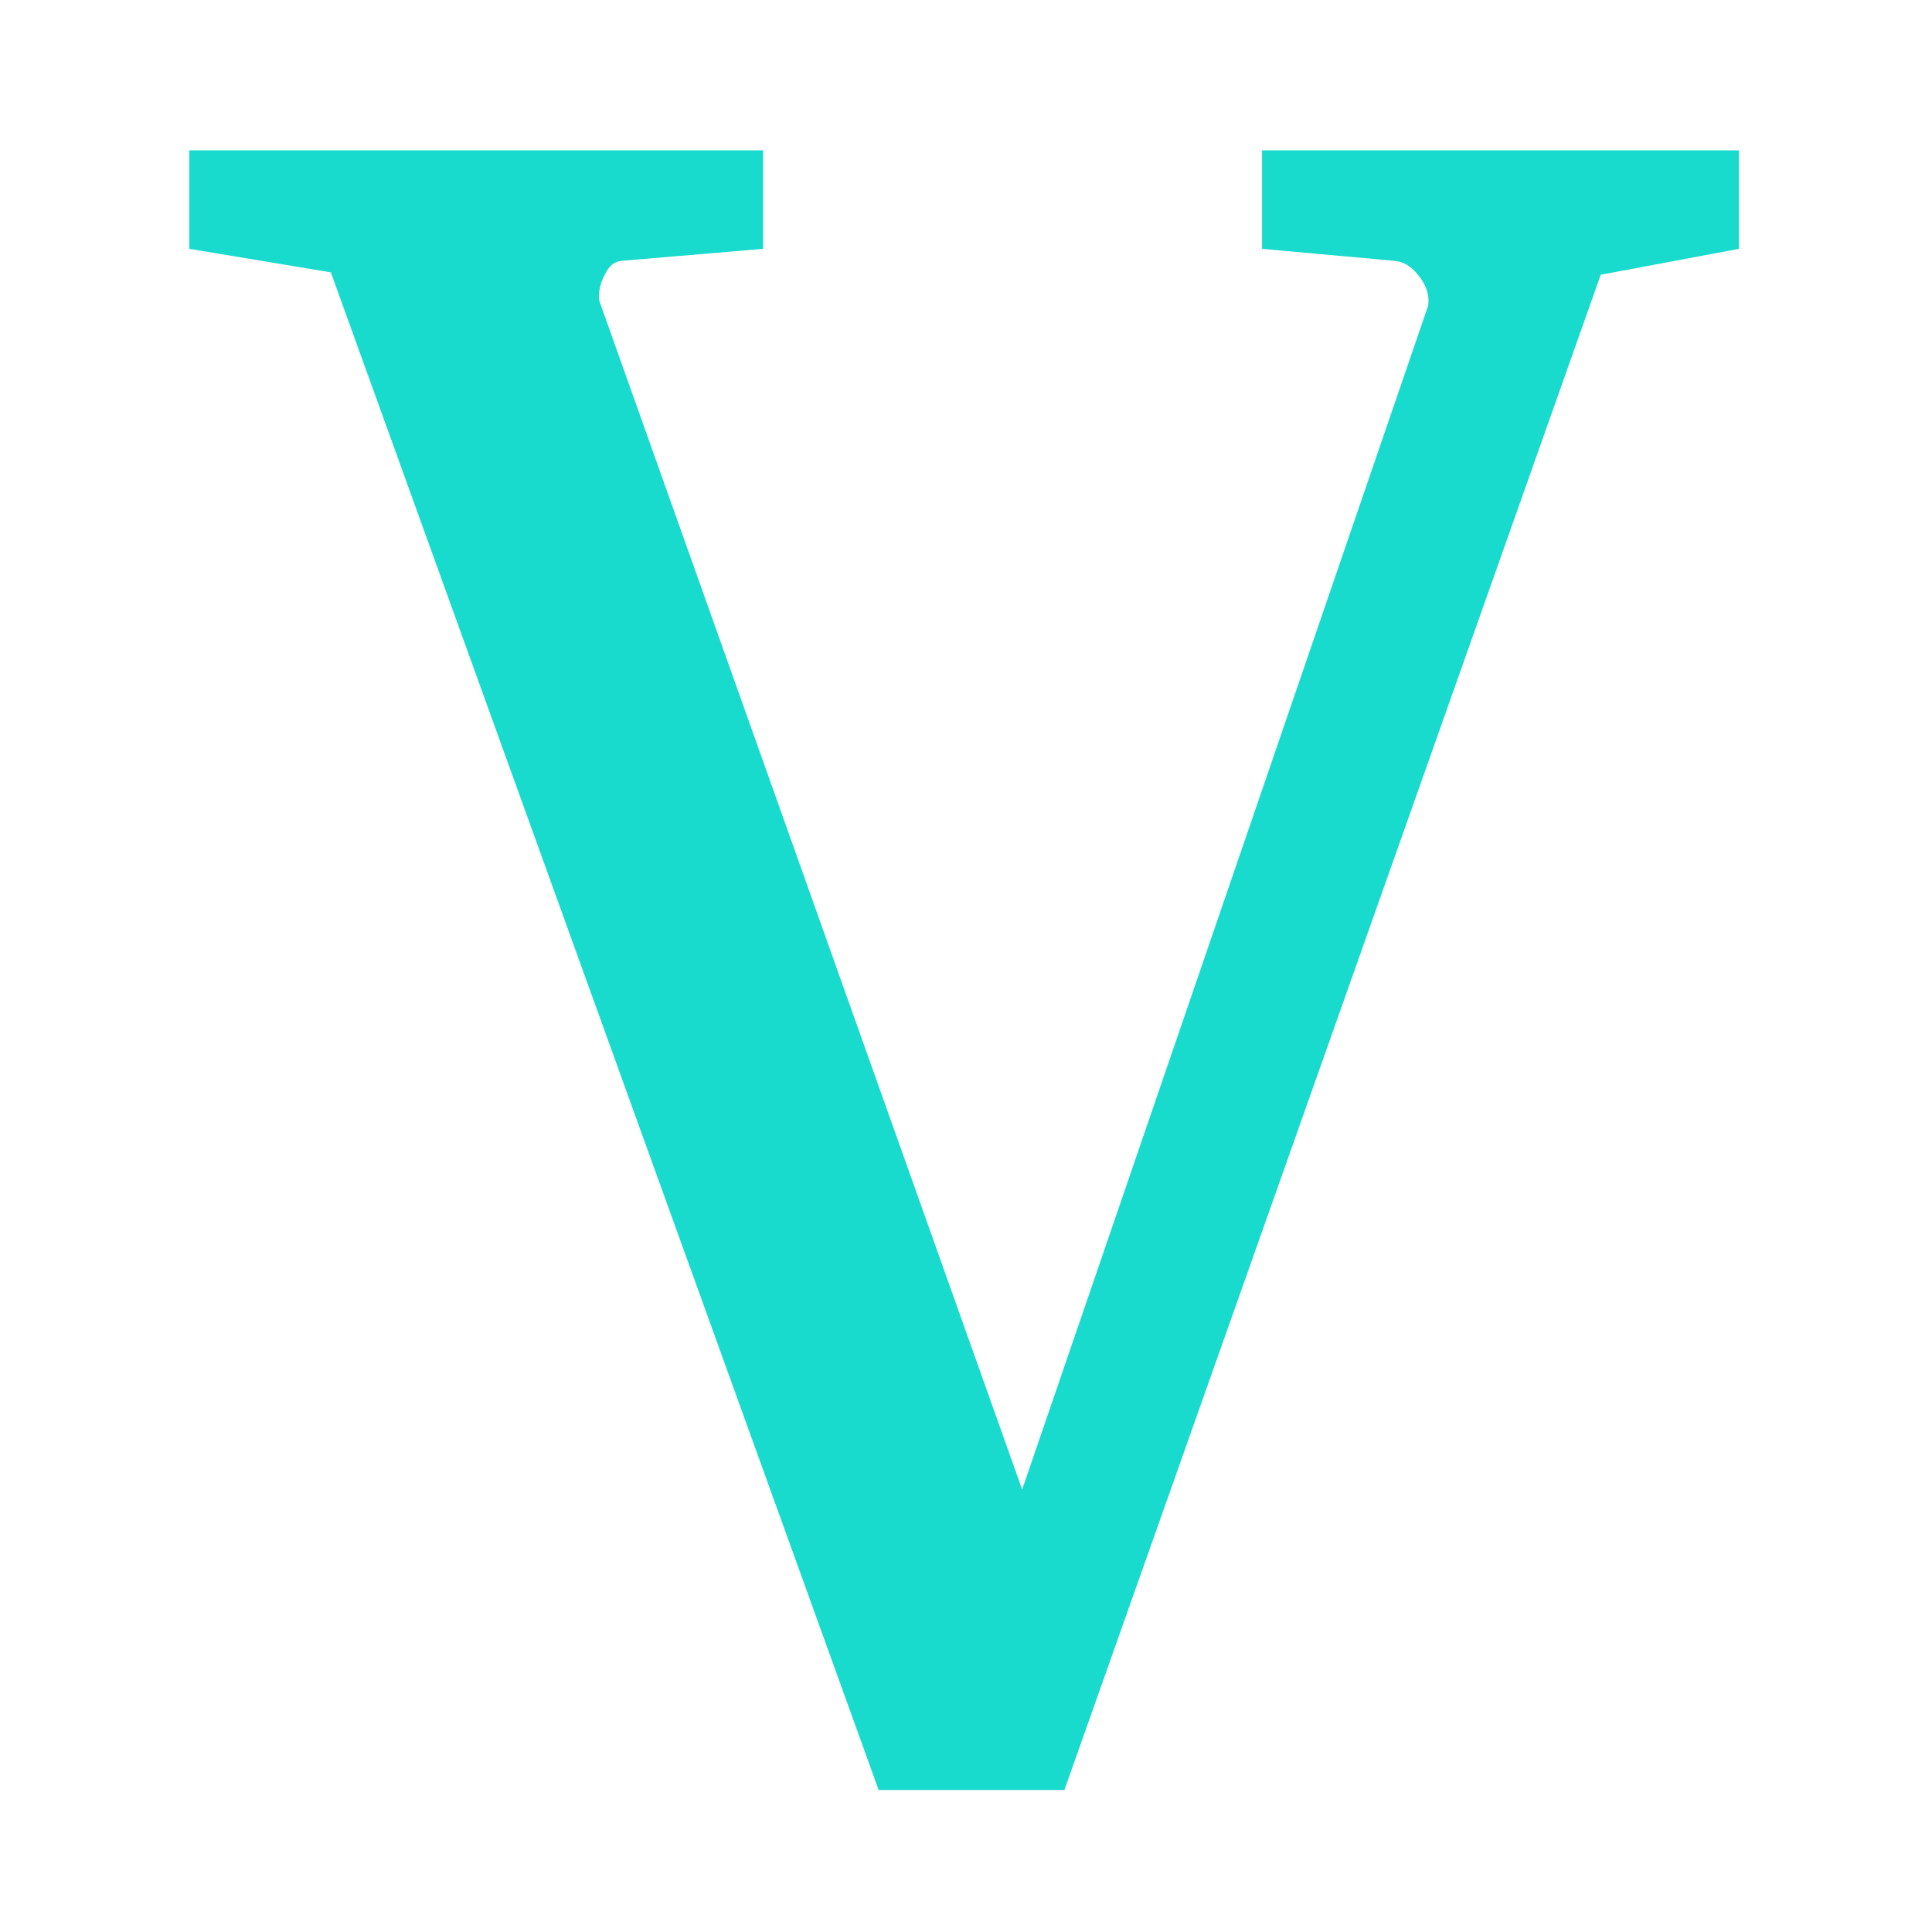
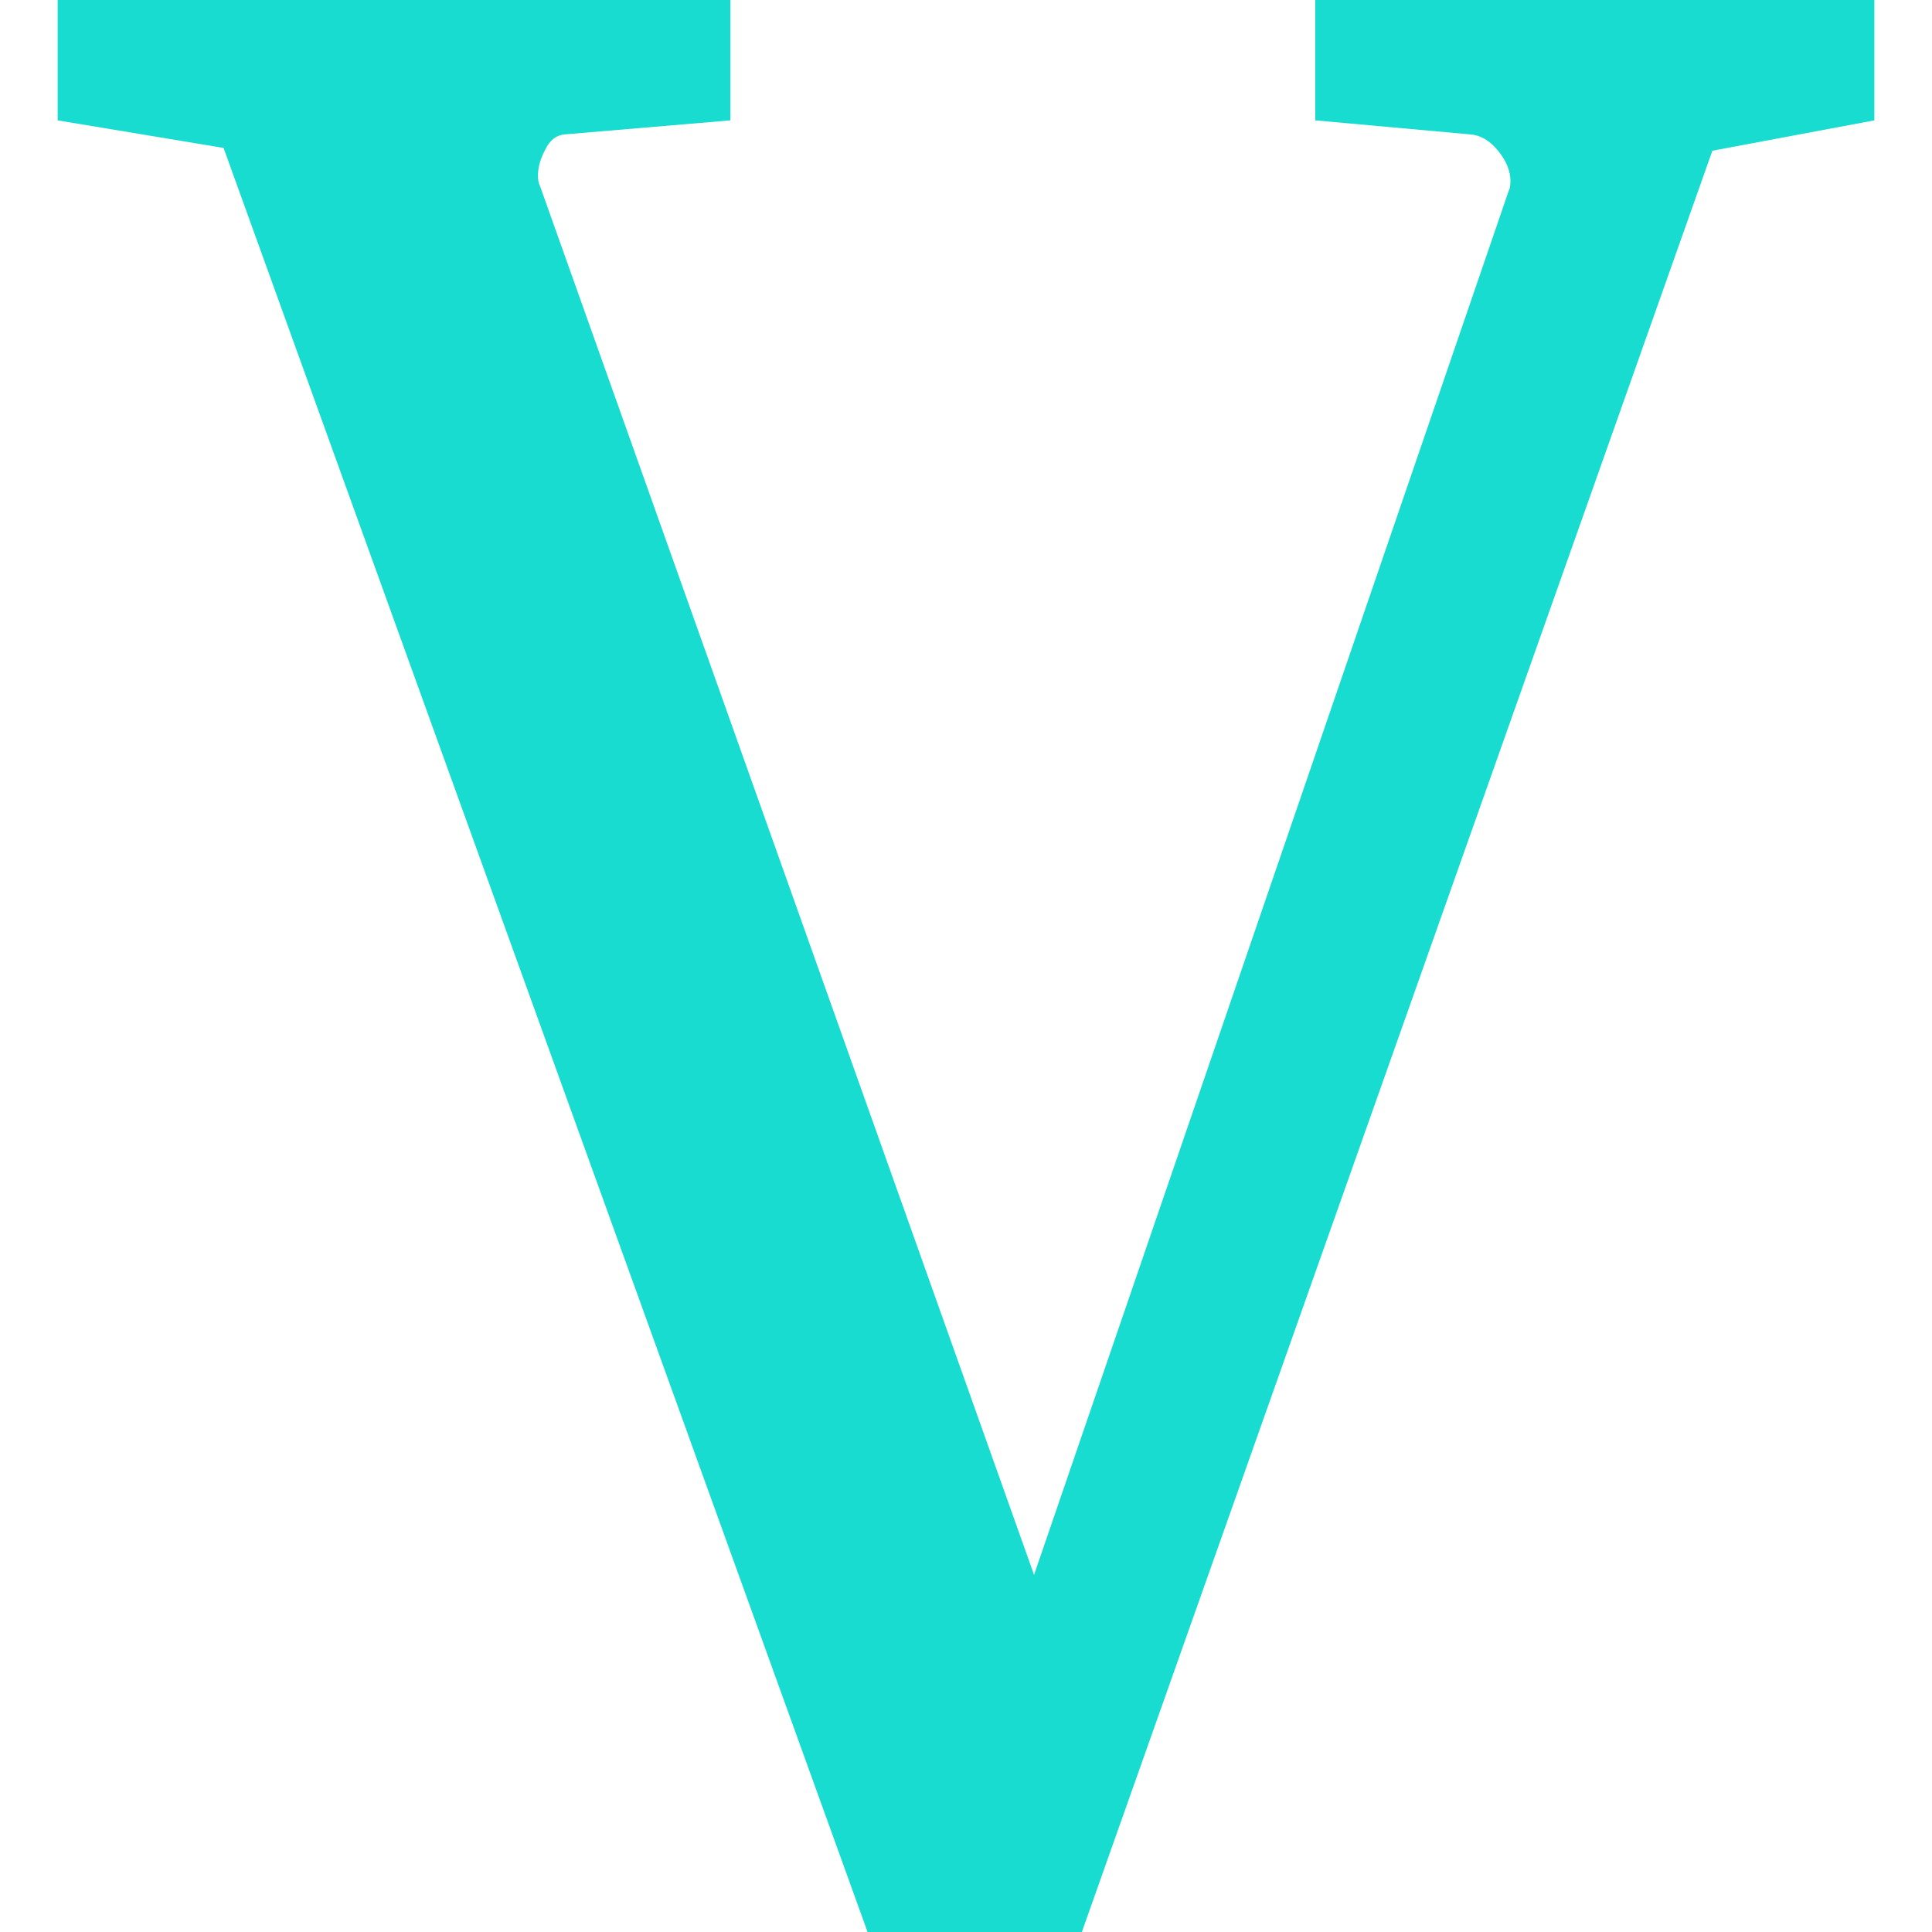
<svg xmlns="http://www.w3.org/2000/svg" version="1.1" width="128" height="128" viewBox="0 0 128 128">
-   <g transform="matrix(0.8046875,0,0,0.8046875,12.37448,9.958606)">
-     <svg viewBox="0 0 90 95" data-background-color="#0a182e" preserveAspectRatio="xMidYMid meet" height="135" width="128">
-       <g id="tight-bounds" transform="matrix(1,0,0,1,0.1096791,-0.2405)">
-         <svg viewBox="0 0 89.781 95.481" height="95.481" width="89.781">
-           <g>
-             <svg viewBox="0 0 89.781 95.481" height="95.481" width="89.781">
-               <g>
-                 <svg viewBox="0 0 89.781 95.481" height="95.481" width="89.781">
-                   <g>
-                     <svg viewBox="0 0 89.781 95.481" height="95.481" width="89.781">
-                       <g id="textblocktransform">
-                         <svg viewBox="0 0 89.781 95.481" height="95.481" width="89.781" id="textblock">
-                           <g>
-                             <svg viewBox="0 0 89.781 95.481" height="95.481" width="89.781">
-                               <g transform="matrix(1,0,0,1,0,0)">
-                                 <svg width="89.781" viewBox="0.49 -33.54 32.3 34.35" height="95.481" data-palette-color="#19DBCD">
-                                   <path d="M32.79-33.54L32.79-31.4 29.91-30.86 18.7 0.81 14.89 0.81 3.44-30.91 0.49-31.4 0.49-33.54 12.45-33.54 12.45-31.4 9.5-31.15Q9.28-31.13 9.16-30.88 9.03-30.64 9.03-30.42L9.03-30.42Q9.03-30.3 9.06-30.25L9.06-30.25 17.85-5.54 26.29-30.15Q26.32-30.2 26.32-30.32L26.32-30.32Q26.32-30.59 26.1-30.86 25.88-31.13 25.61-31.15L25.61-31.15 22.85-31.4 22.85-33.54 32.79-33.54Z" opacity="1" transform="matrix(1,0,0,1,0,0)" fill="#19DBCD" class="wordmark-text-0" data-fill-palette-color="primary" id="text-0" />
-                                 </svg>
-                               </g>
-                             </svg>
-                           </g>
-                         </svg>
-                       </g>
-                     </svg>
-                   </g>
-                 </svg>
-               </g>
-             </svg>
-           </g>
-           <defs />
+   <g>
+     <svg viewBox="0 0 90 95" preserveAspectRatio="xMidYMid meet" height="128" width="128">
+       <g>
+         <svg width="90" viewBox="0.49 -33.54 32.3 34.35" height="95">
+           <path d="M32.79-33.54L32.79-31.4 29.91-30.86 18.7 0.81 14.89 0.81 3.44-30.91 0.49-31.4 0.49-33.54 12.45-33.54 12.45-31.4 9.5-31.15Q9.28-31.13 9.16-30.88 9.03-30.64 9.03-30.42L9.03-30.42Q9.03-30.3 9.06-30.25L9.06-30.25 17.85-5.54 26.29-30.15Q26.32-30.2 26.32-30.32L26.32-30.32Q26.32-30.59 26.1-30.86 25.88-31.13 25.61-31.15L25.61-31.15 22.85-31.4 22.85-33.54 32.79-33.54Z" fill="#18dccf" />
        </svg>
-         <rect width="89.781" height="95.481" fill="none" stroke="none" visibility="hidden" />
      </g>
    </svg>
  </g>
</svg>
